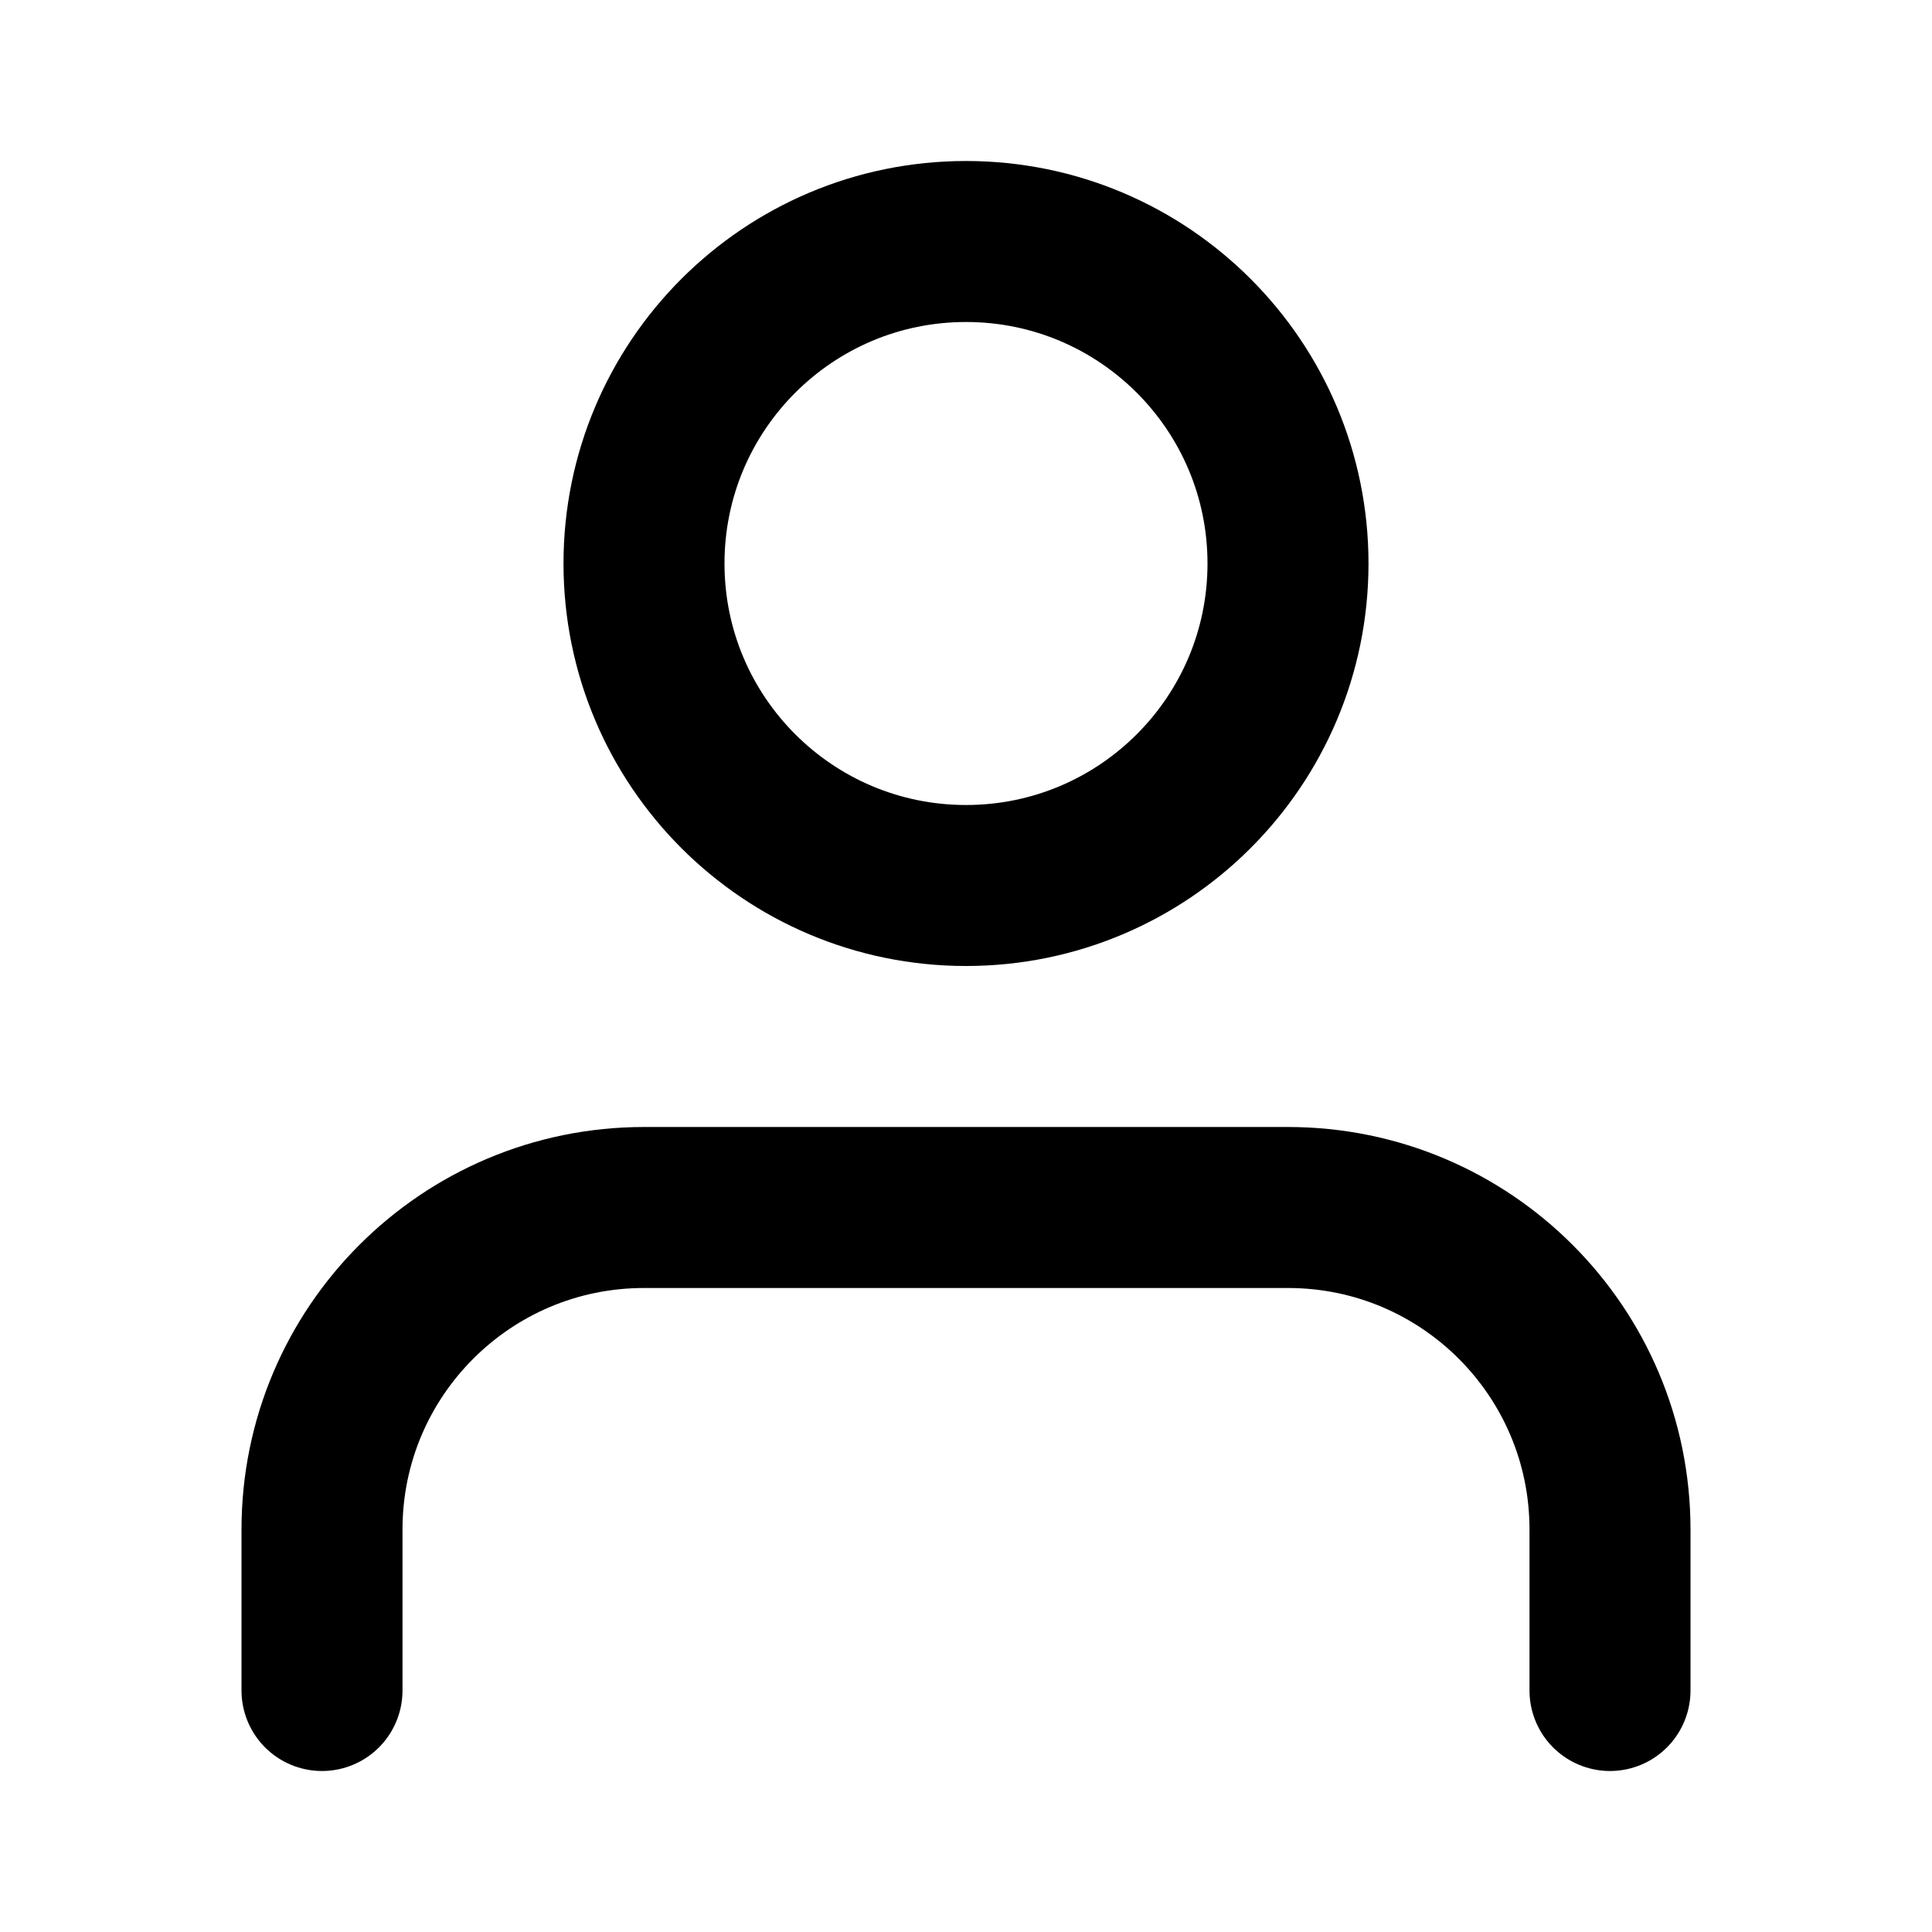
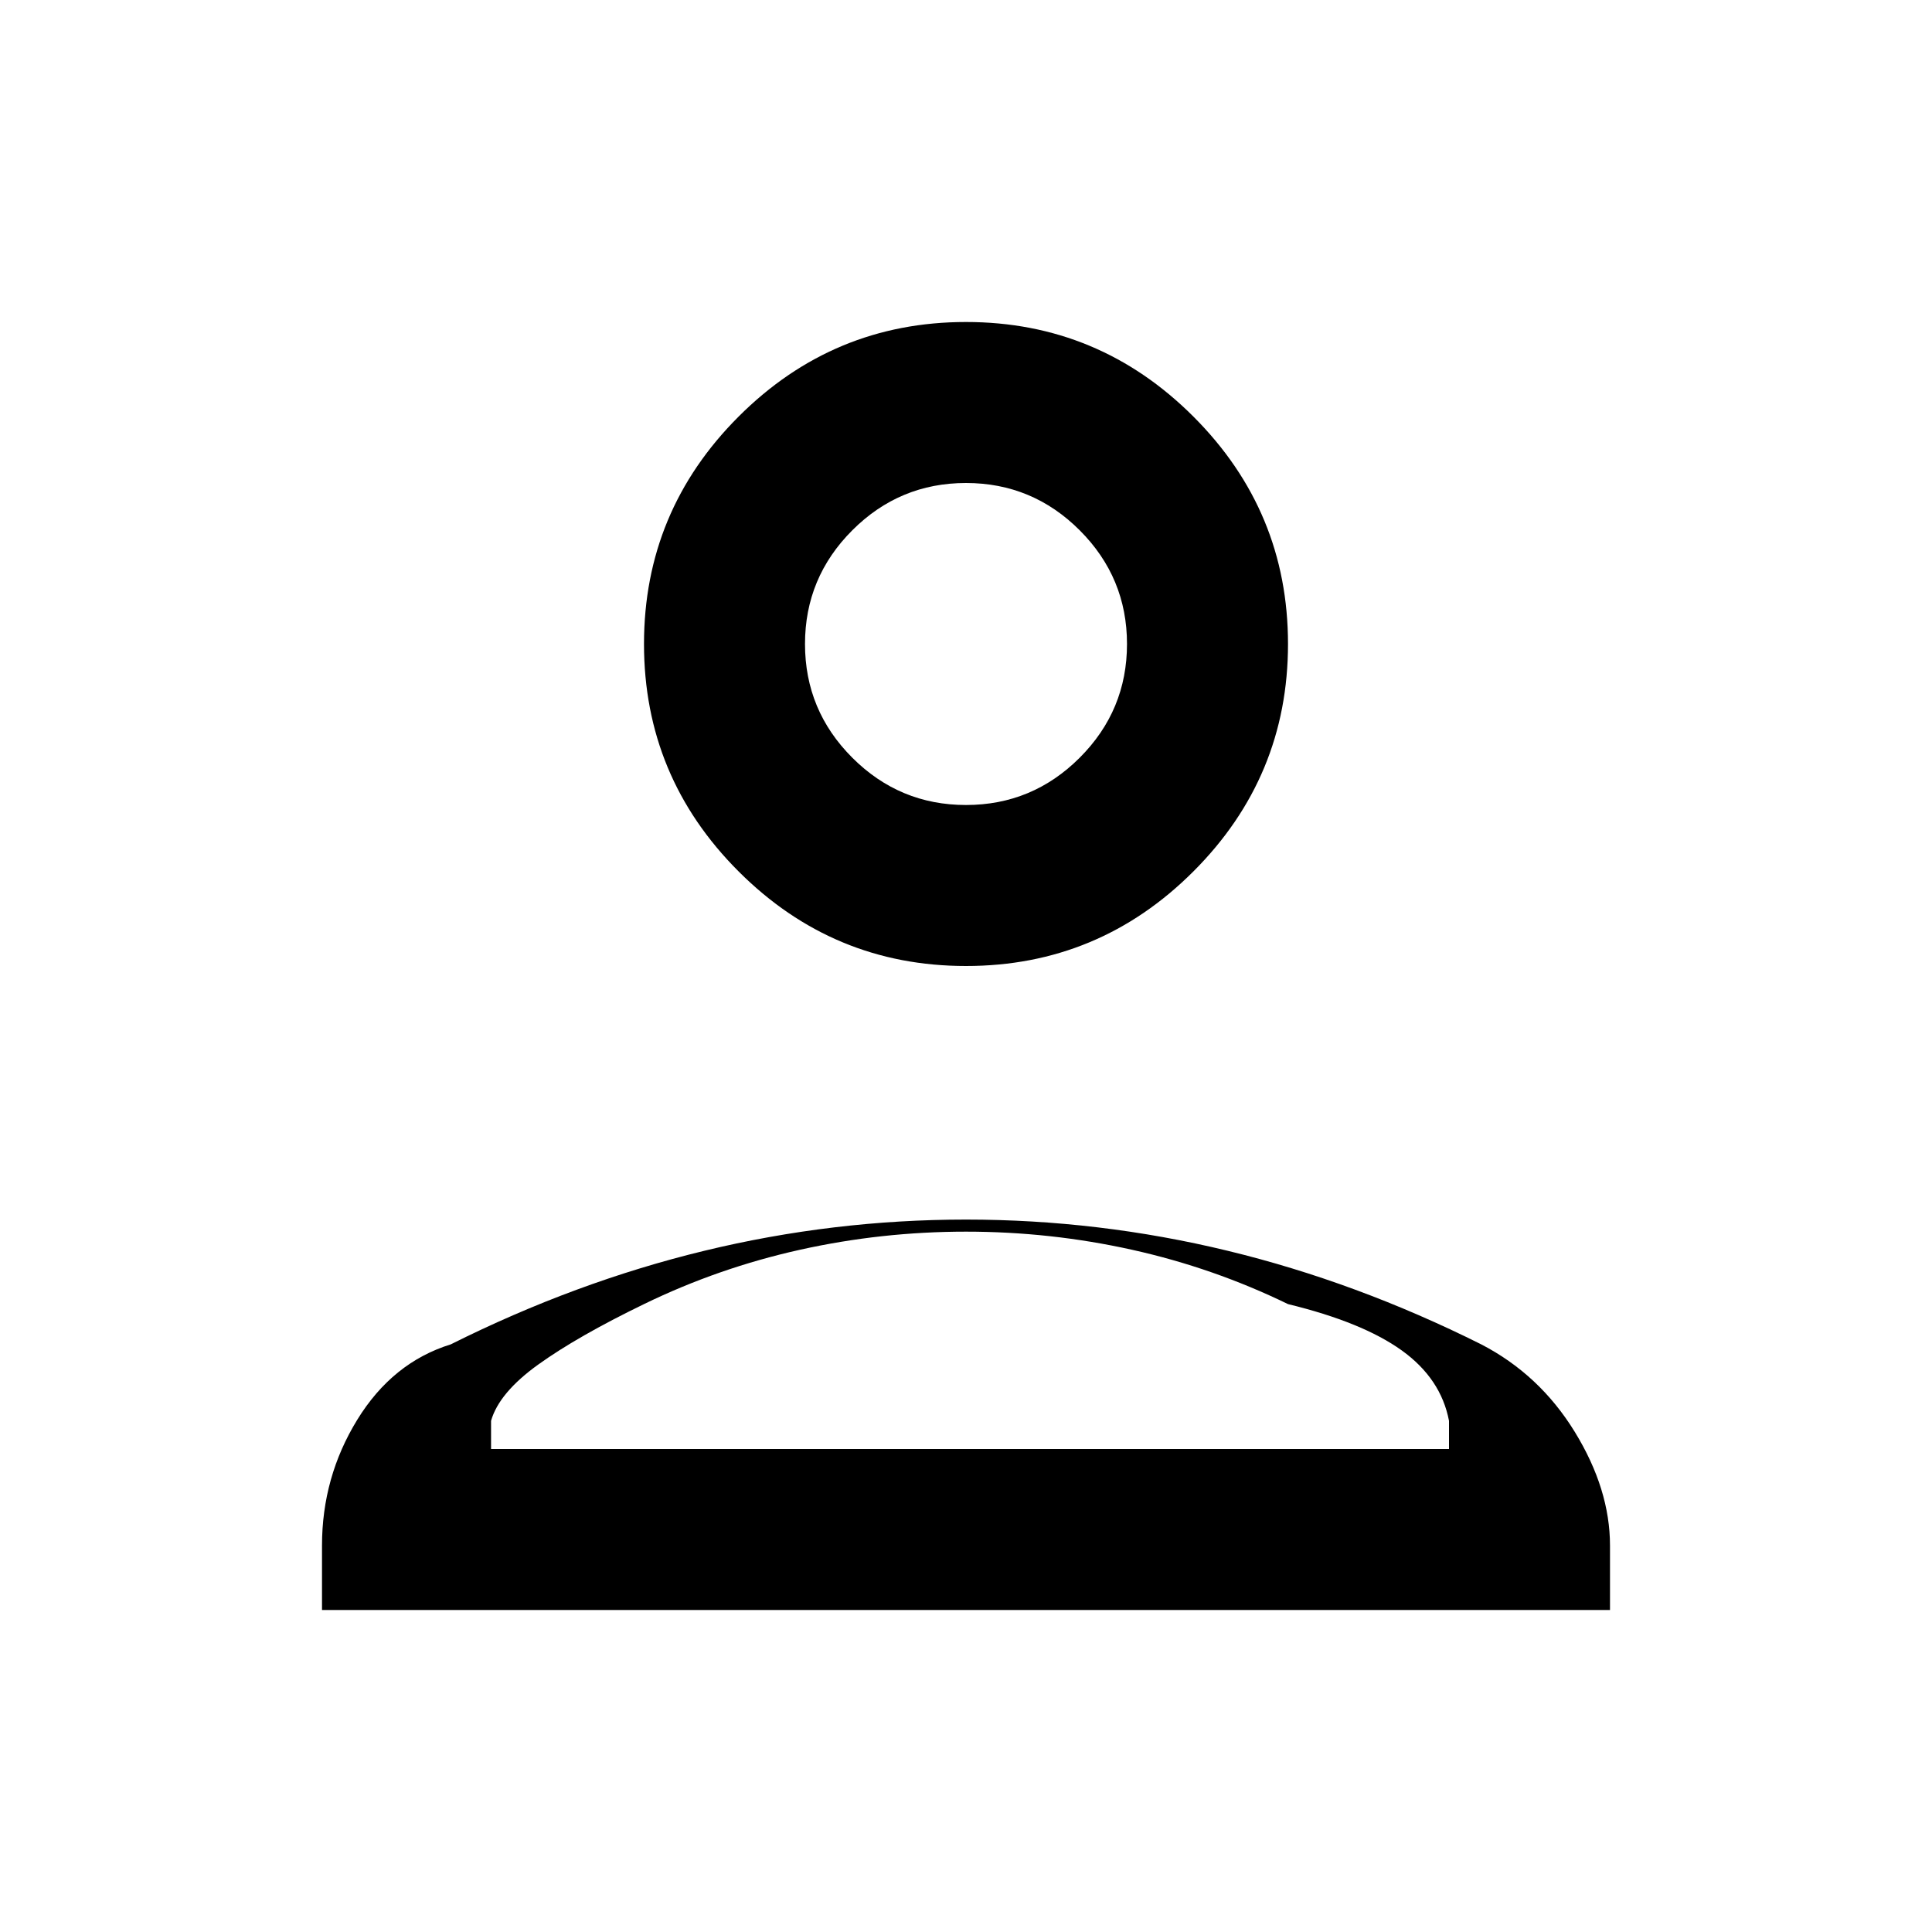
- <svg xmlns="http://www.w3.org/2000/svg" viewBox="0 0 24 24" fill="none">
-   <path d="M20 21v-2a4 4 0 0 0-4-4H8a4 4 0 0 0-4 4v2" stroke="currentColor" stroke-width="2" stroke-linecap="round" stroke-linejoin="round" />
-   <circle cx="12" cy="7" r="4" stroke="currentColor" stroke-width="2" stroke-linecap="round" stroke-linejoin="round" />
+ <svg xmlns="http://www.w3.org/2000/svg" height="24" viewBox="0 -960 960 960" width="24">
+   <path d="M480-480q-66 0-113-47t-47-113q0-66 47-113t113-47q66 0 113 47t47 113q0 66-47 113t-113 47ZM160-160v-32q0-34 17.5-62.5T224-292q62-31 126-46.5T480-354q66 0 130 15.5T736-292q29 15 46.5 43.5T800-192v32H160Zm80-80h480v-14q-4-21-23.5-35T640-312q-37-18-77.5-27t-82.5-9q-42 0-82.5 9T320-312q-33 16-52.5 30T244-254v14Zm240-320q33 0 56.5-23.5T560-640q0-33-23.5-56.5T480-720q-33 0-56.5 23.5T400-640q0 33 23.5 56.5T480-560Zm0-80Zm0 400Z" />
</svg>
